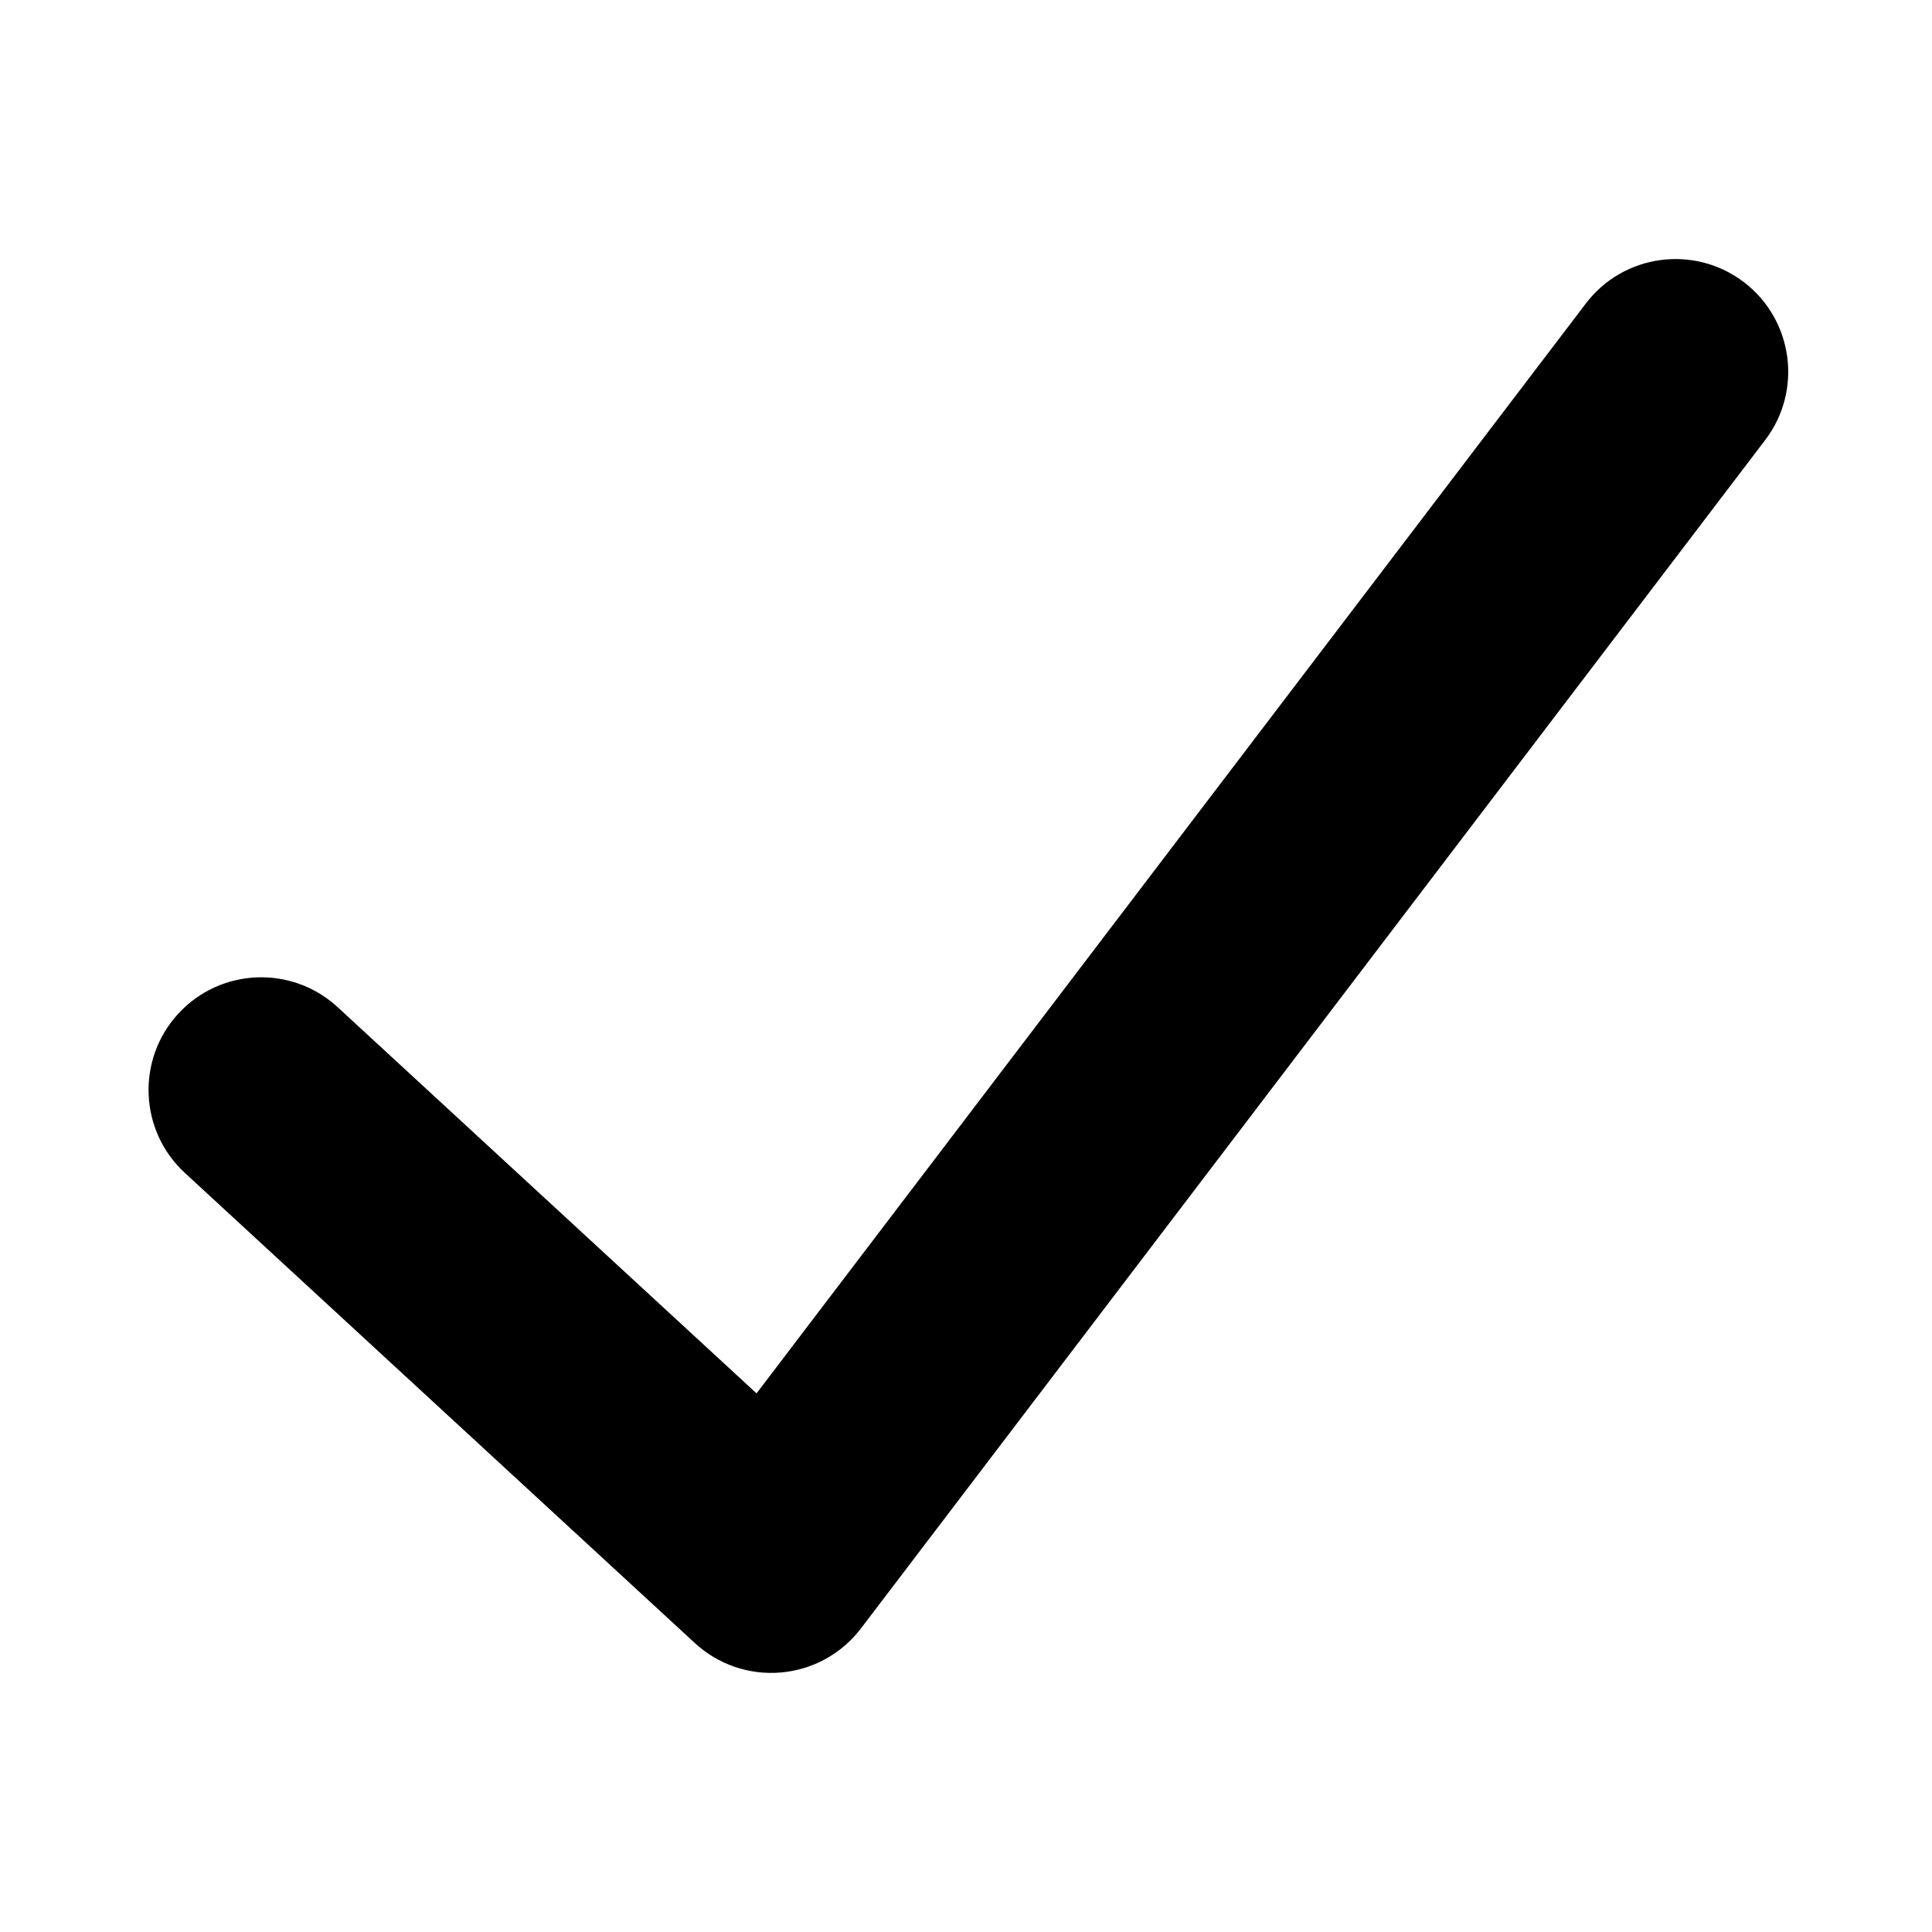
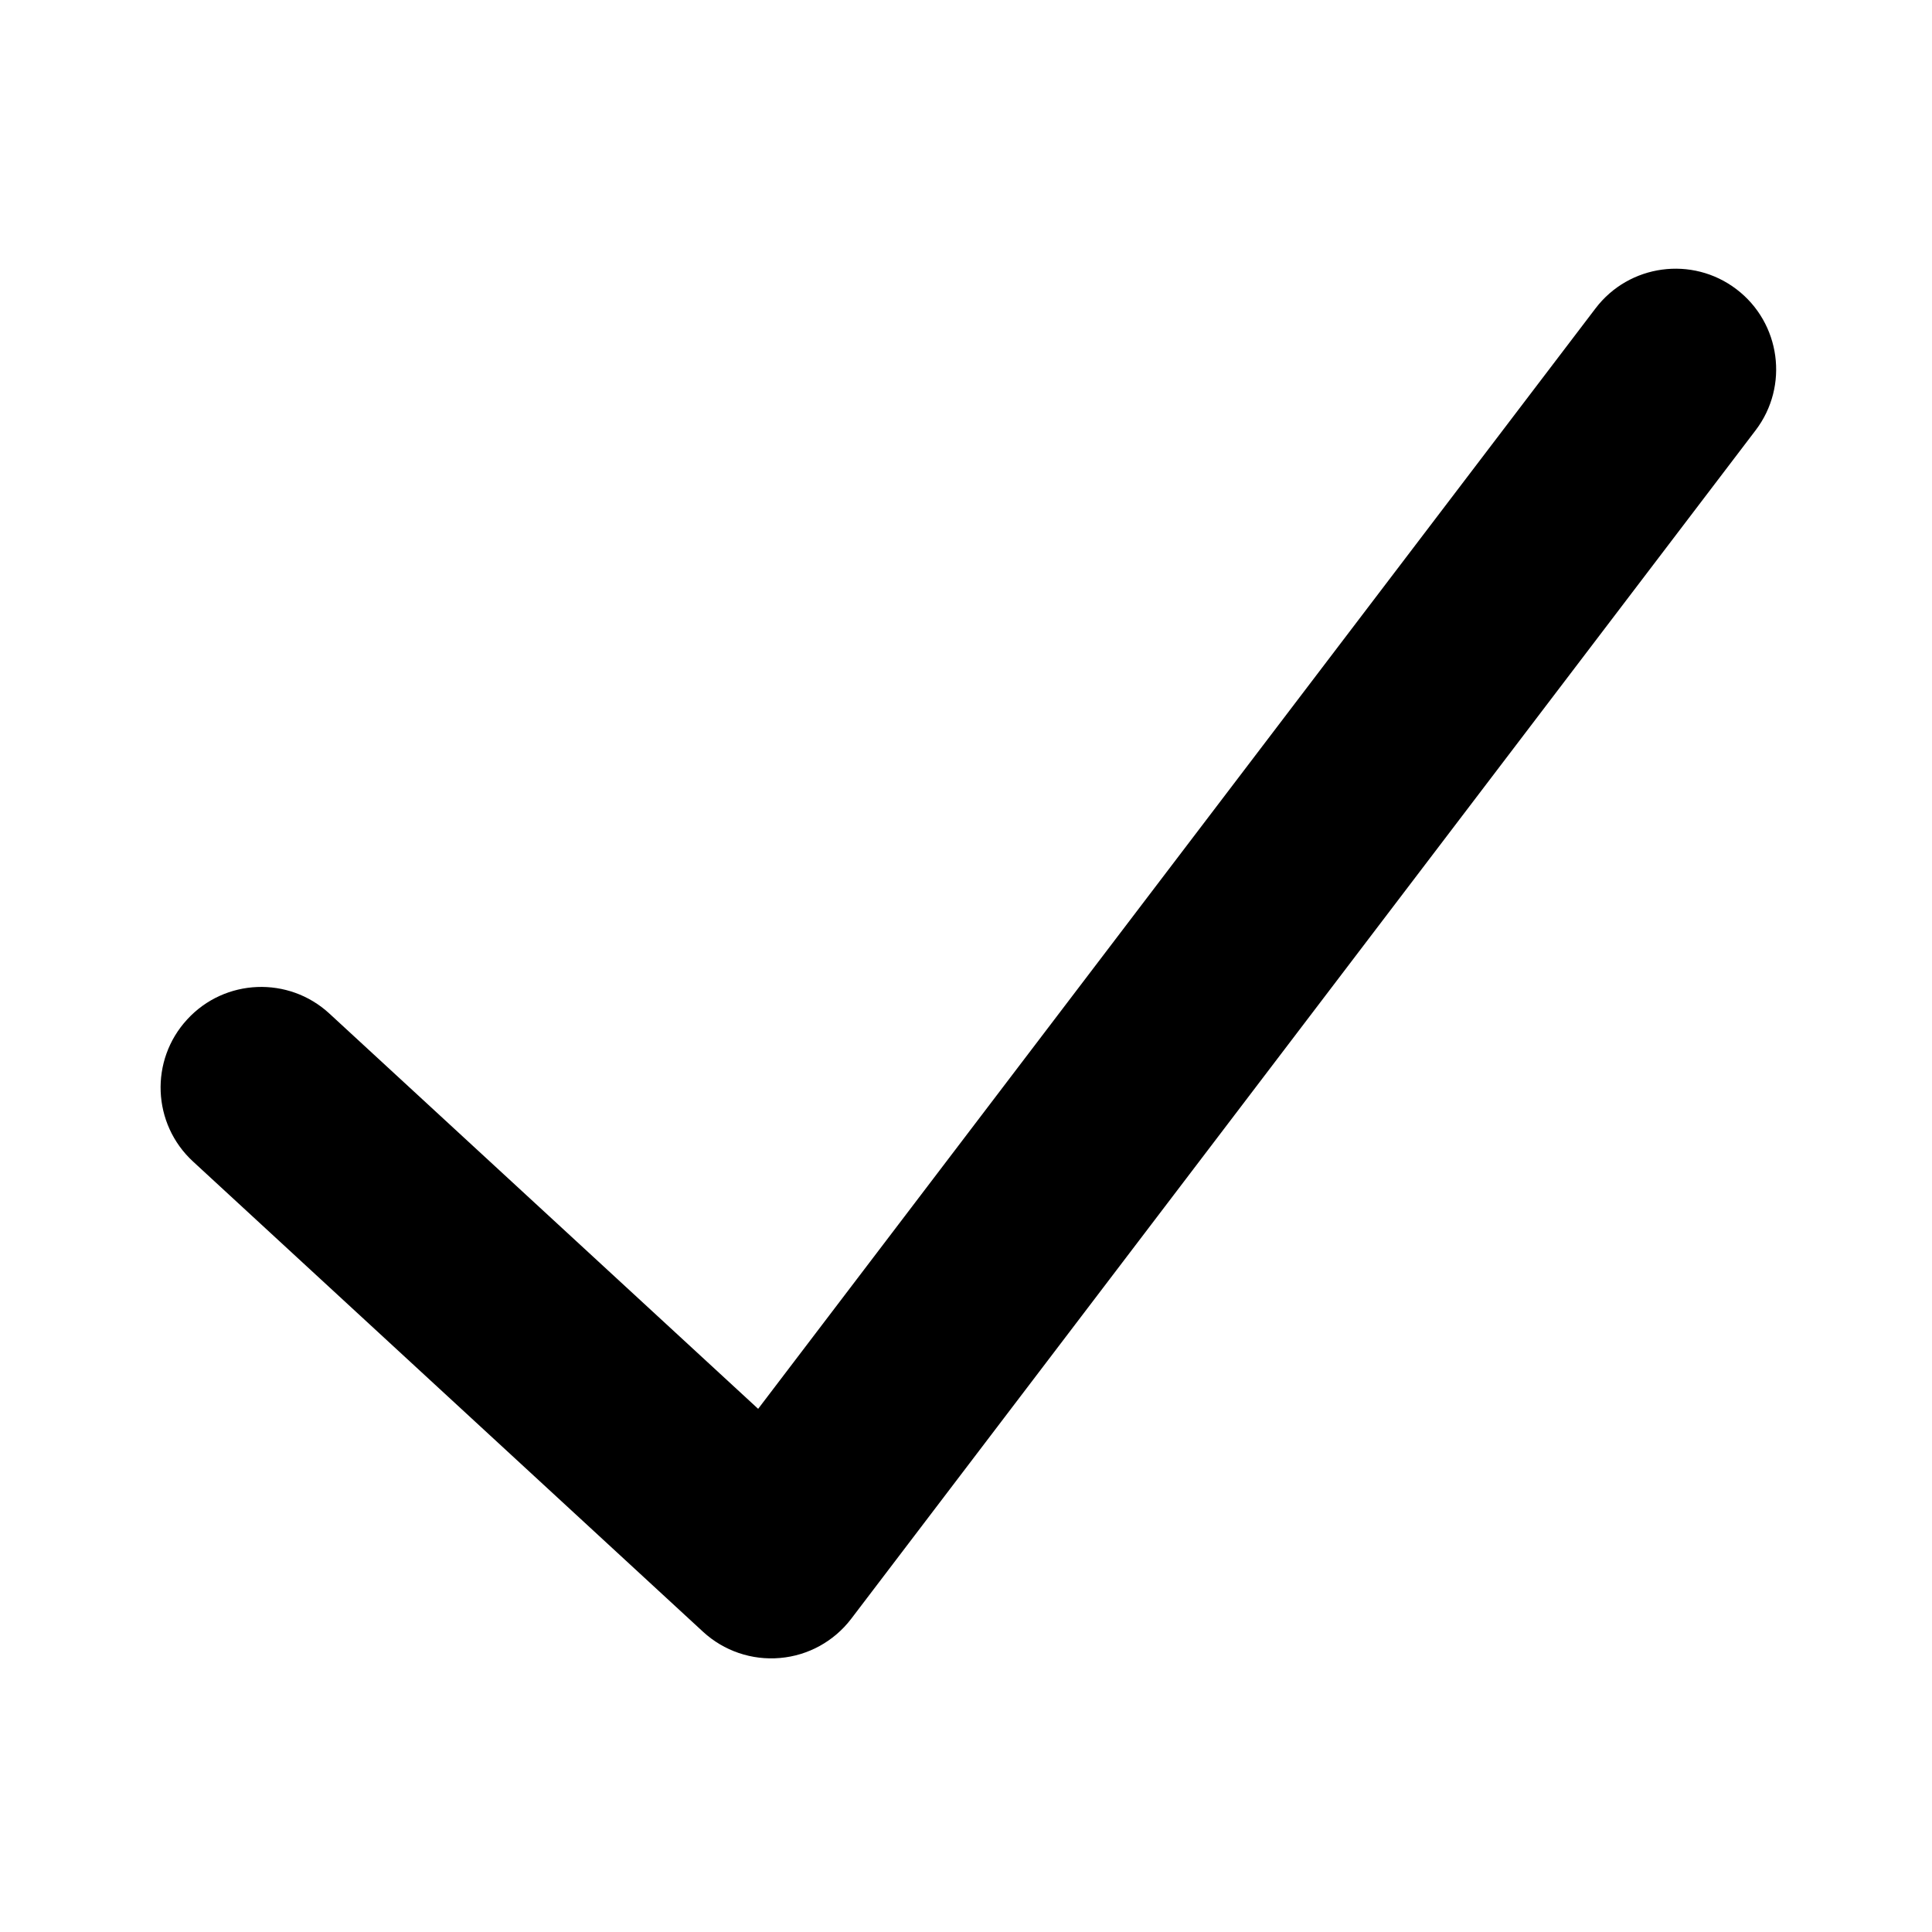
<svg xmlns="http://www.w3.org/2000/svg" viewBox="0 0 24 24" width="100%" height="100%" version="1.1" xml:space="preserve" fill="currentColor" title="Checkmark">
-   <path d="M2.296,14.57c-0.568,-0.524 -0.604,-1.411 -0.08,-1.979c0.523,-0.568 1.41,-0.604 1.978,-0.08c-0,-0 5.204,4.798 5.204,4.798l10.302,-13.539c0.468,-0.615 1.347,-0.734 1.962,-0.266c0.615,0.468 0.734,1.347 0.266,1.962l-11.233,14.763c-0.239,0.314 -0.599,0.513 -0.992,0.547c-0.392,0.035 -0.782,-0.098 -1.071,-0.365l-6.336,-5.841Z" />
+   <path d="M2.398,14.429c-0.508,-0.468 -0.54,-1.259 -0.072,-1.766c0.467,-0.508 1.259,-0.54 1.766,-0.072c0,-0 5.326,4.91 5.326,4.91l10.402,-13.67c0.417,-0.549 1.202,-0.656 1.751,-0.238c0.549,0.418 0.656,1.203 0.238,1.752l-11.234,14.763c-0.213,0.28 -0.534,0.458 -0.885,0.488c-0.35,0.031 -0.698,-0.087 -0.957,-0.326l-6.335,-5.841Z" />
</svg>
